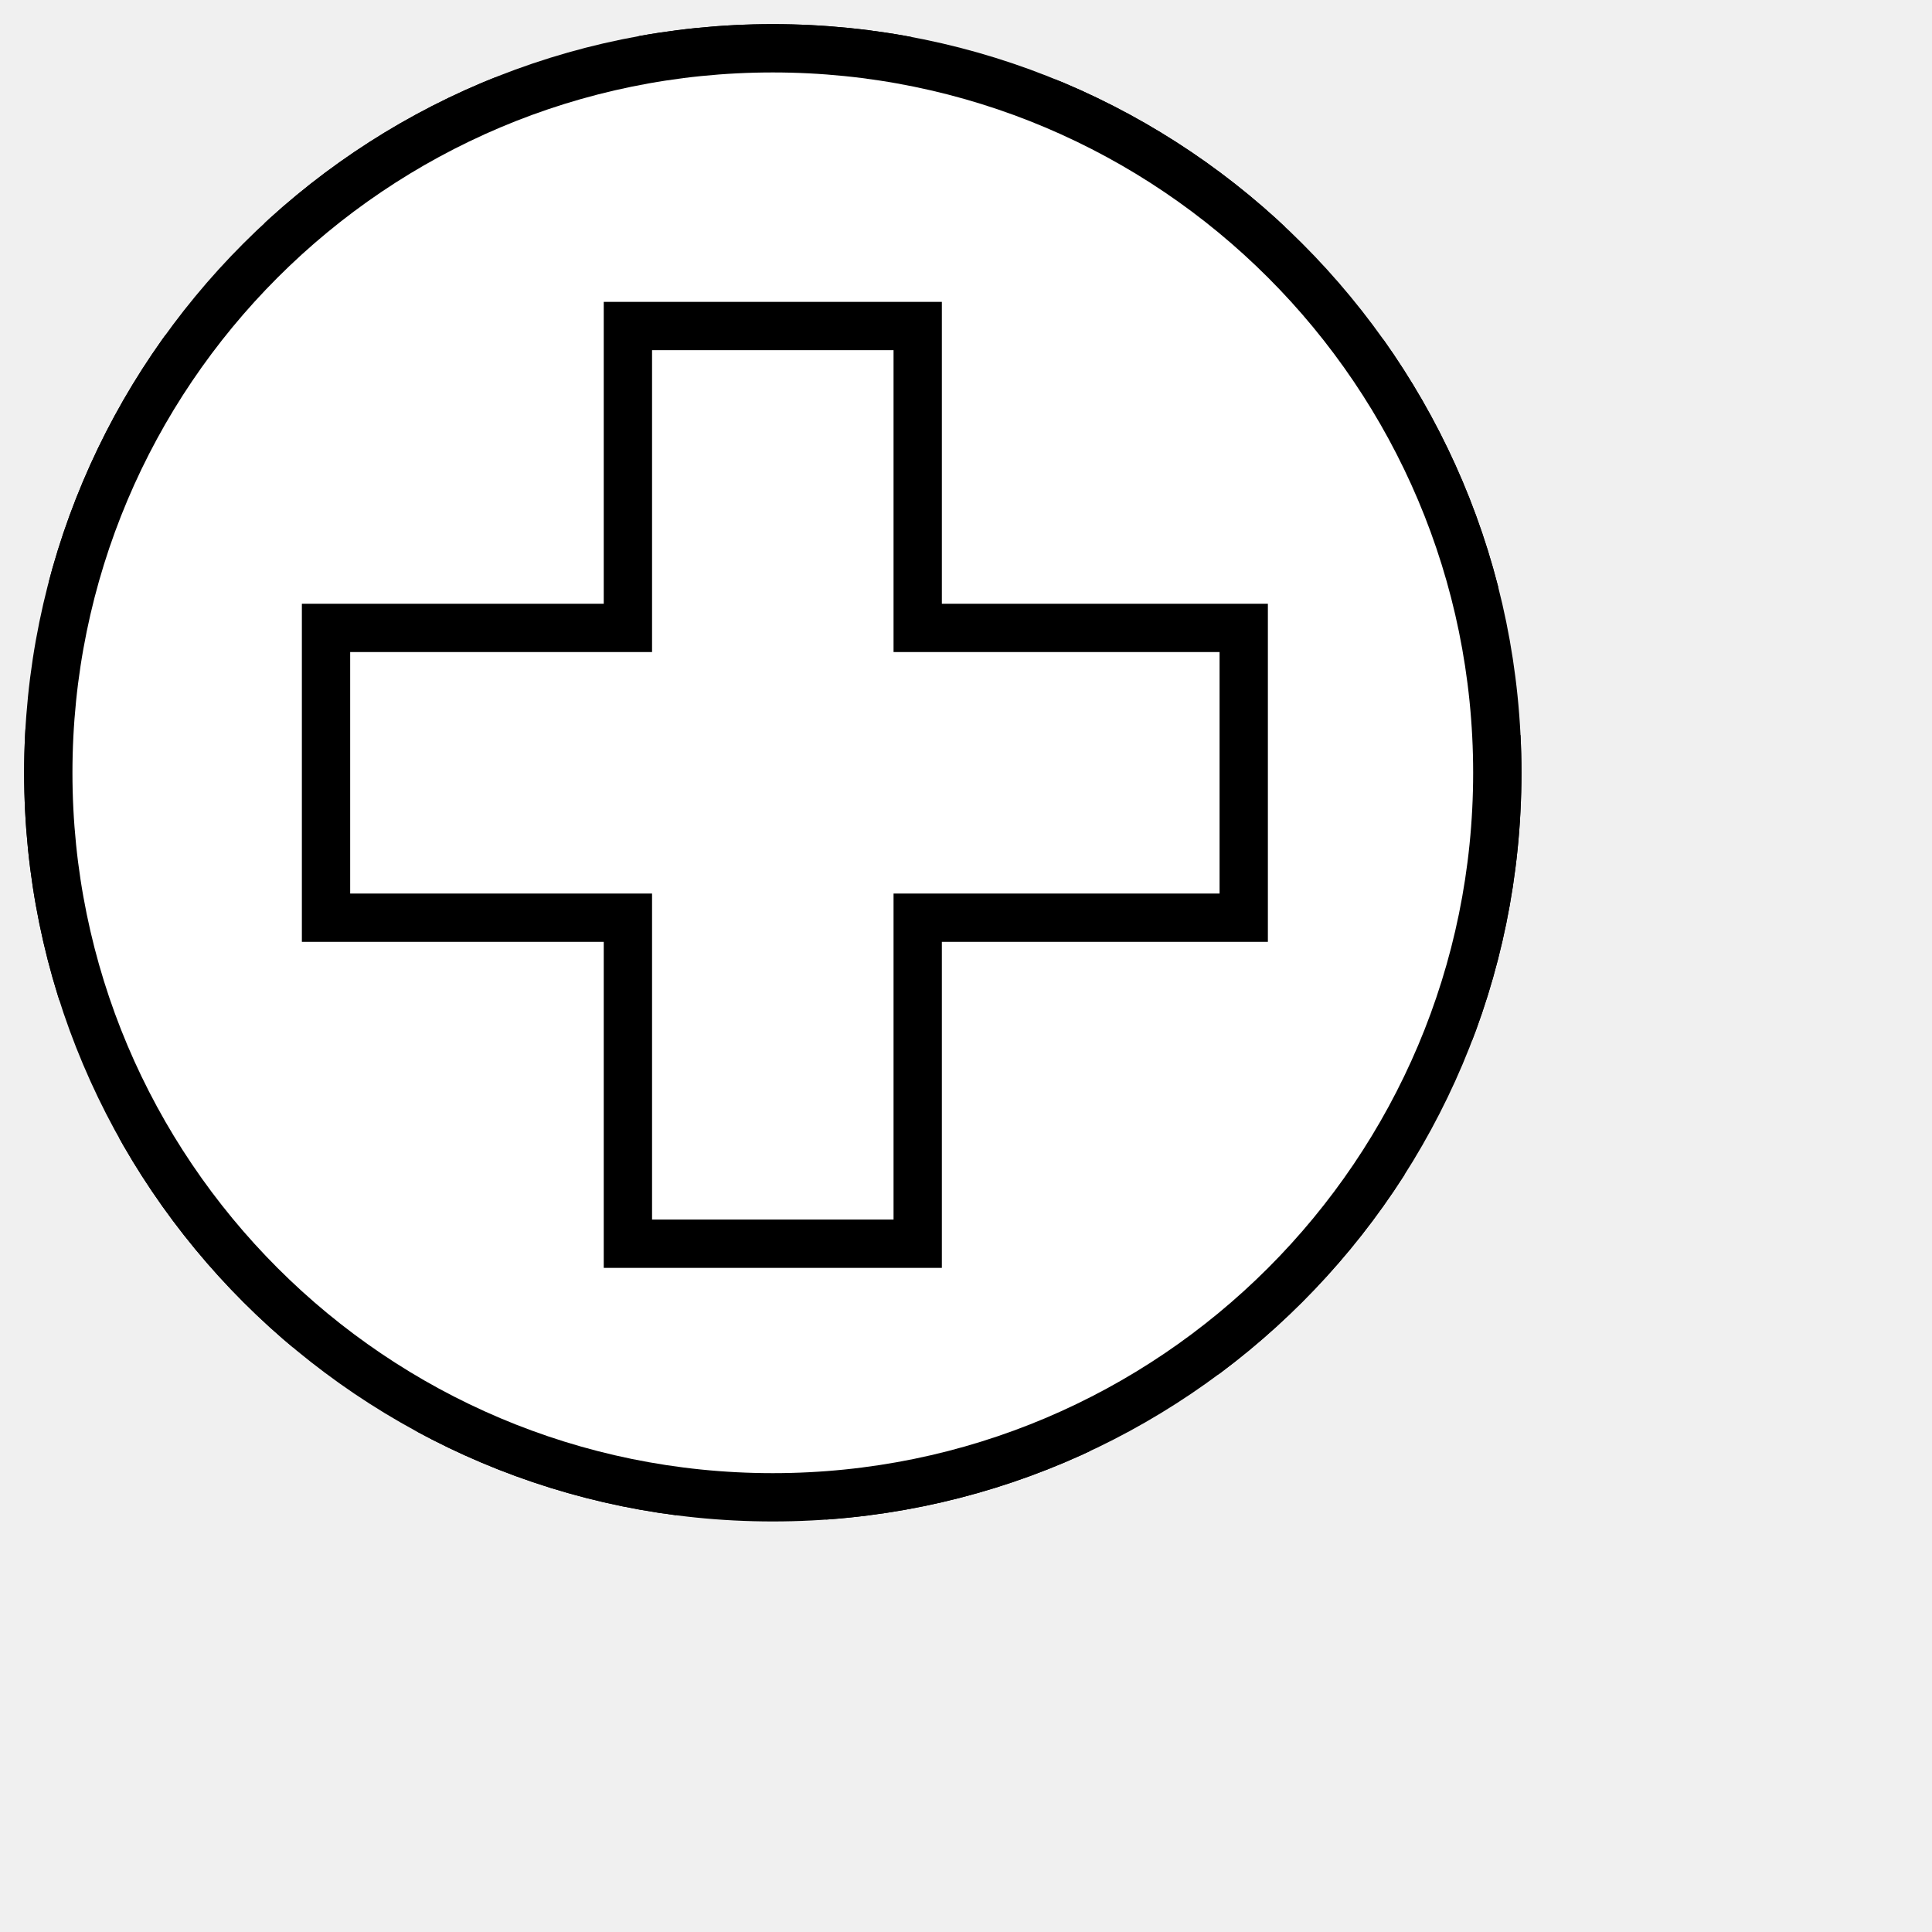
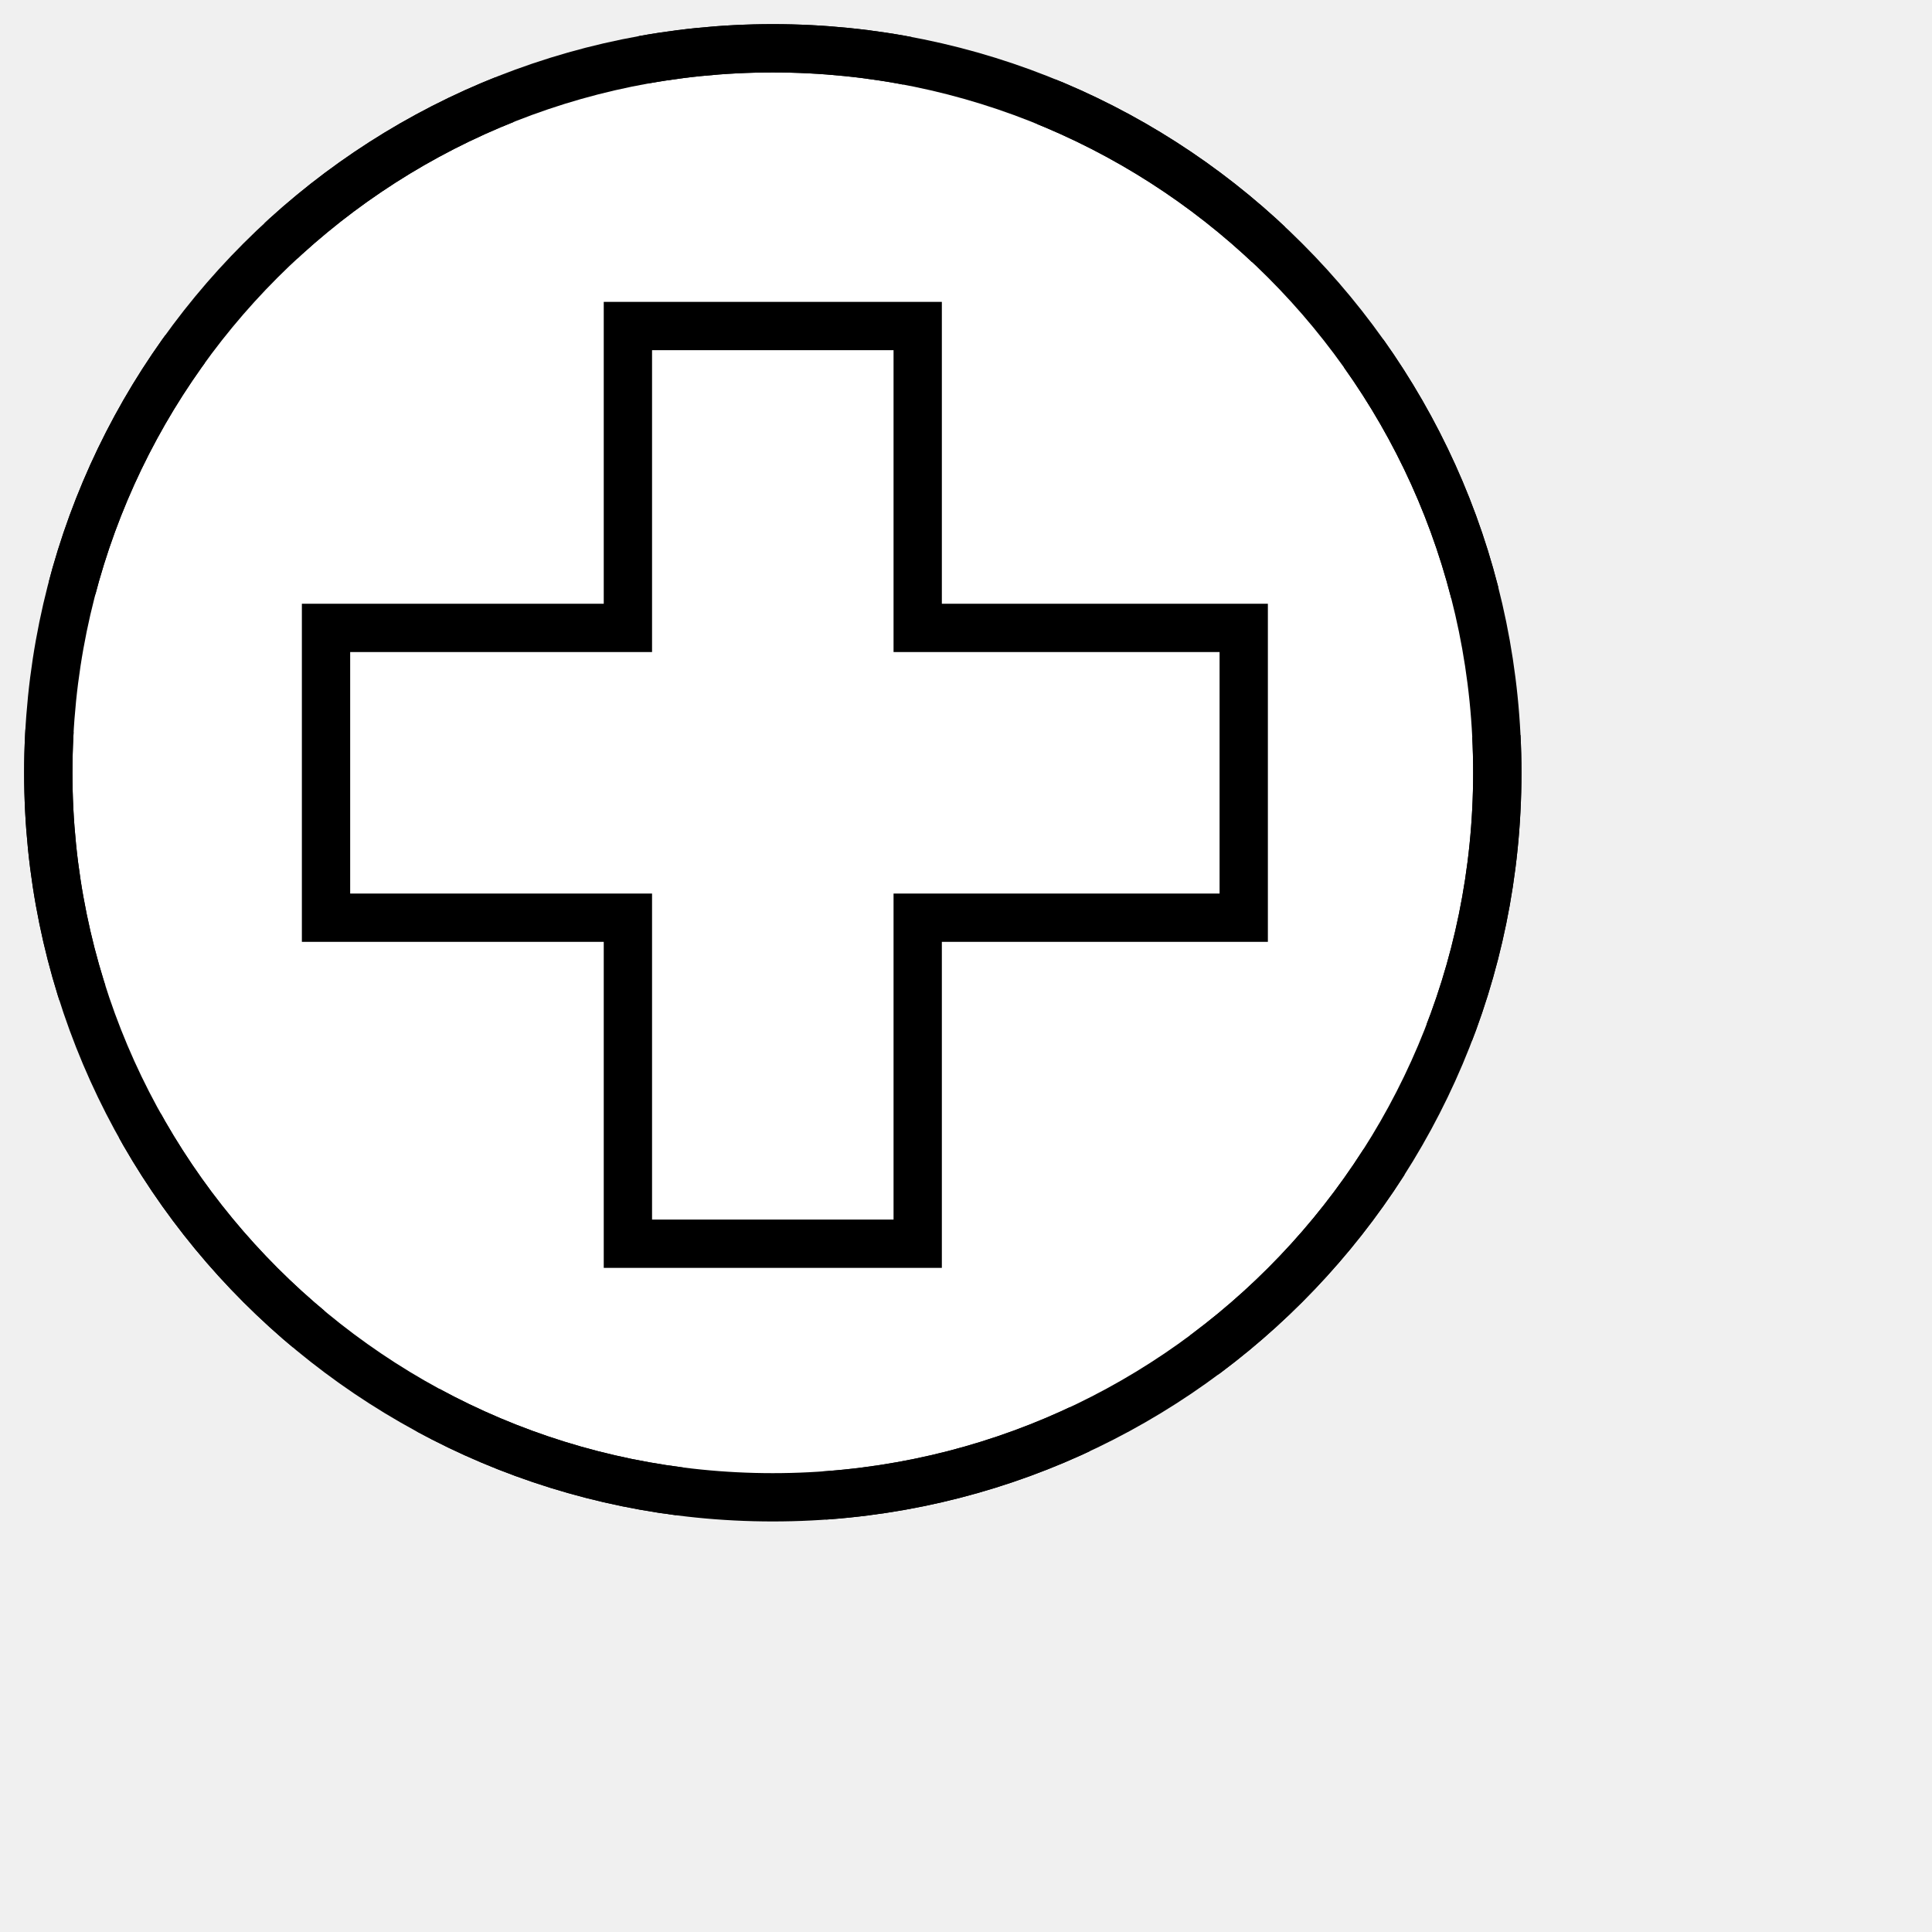
<svg xmlns="http://www.w3.org/2000/svg" xmlns:ns1="http://www.b3mn.org/oryx" width="40" height="40" version="1.0">
  <defs />
  <ns1:magnets>
    <ns1:magnet ns1:cx="16" ns1:cy="16" ns1:default="yes" />
  </ns1:magnets>
  <g pointer-events="fill">
-     <circle id="frame_non_interrupting" cx="16" cy="16" r="15" stroke="black" fill="white" stroke-width="1" style="stroke-dasharray: 5.5, 3" />
-     <circle id="frame" cx="16" cy="16" r="15" stroke="black" fill="white" stroke-width="1" />
-     <path d="M 6.75,13 L6.75,19 L13,19 L13,25.75 L19,25.75 L19,19 L25.75,19 L25.75,13 L19,13 L19,6.75 L13,6.75 L13,13z" id="path9" style="fill:none;stroke:#000000;stroke-width:1" />
+     <circle id="bg_frame" cx="16" cy="16" r="15" stroke="black" fill="white" stroke-width="1" style="stroke-dasharray: 5.5, 3" />
+     <circle id="frame" cx="16" cy="16" r="15" stroke="black" fill="none" stroke-width="1" />
+     <path d="M 6.75,13 L6.75,19 L13,19 L13,25.75 L19,25.75 L19,19 L25.75,19 L25.75,13 L19,13 L19,6.75 L13,6.75 L13,13z" id="path9" style="fill:white;stroke:#000000;stroke-width:1" />
    <text font-size="11" id="text_name" x="16" y="33" ns1:align="top center" stroke="black" />
  </g>
</svg>
